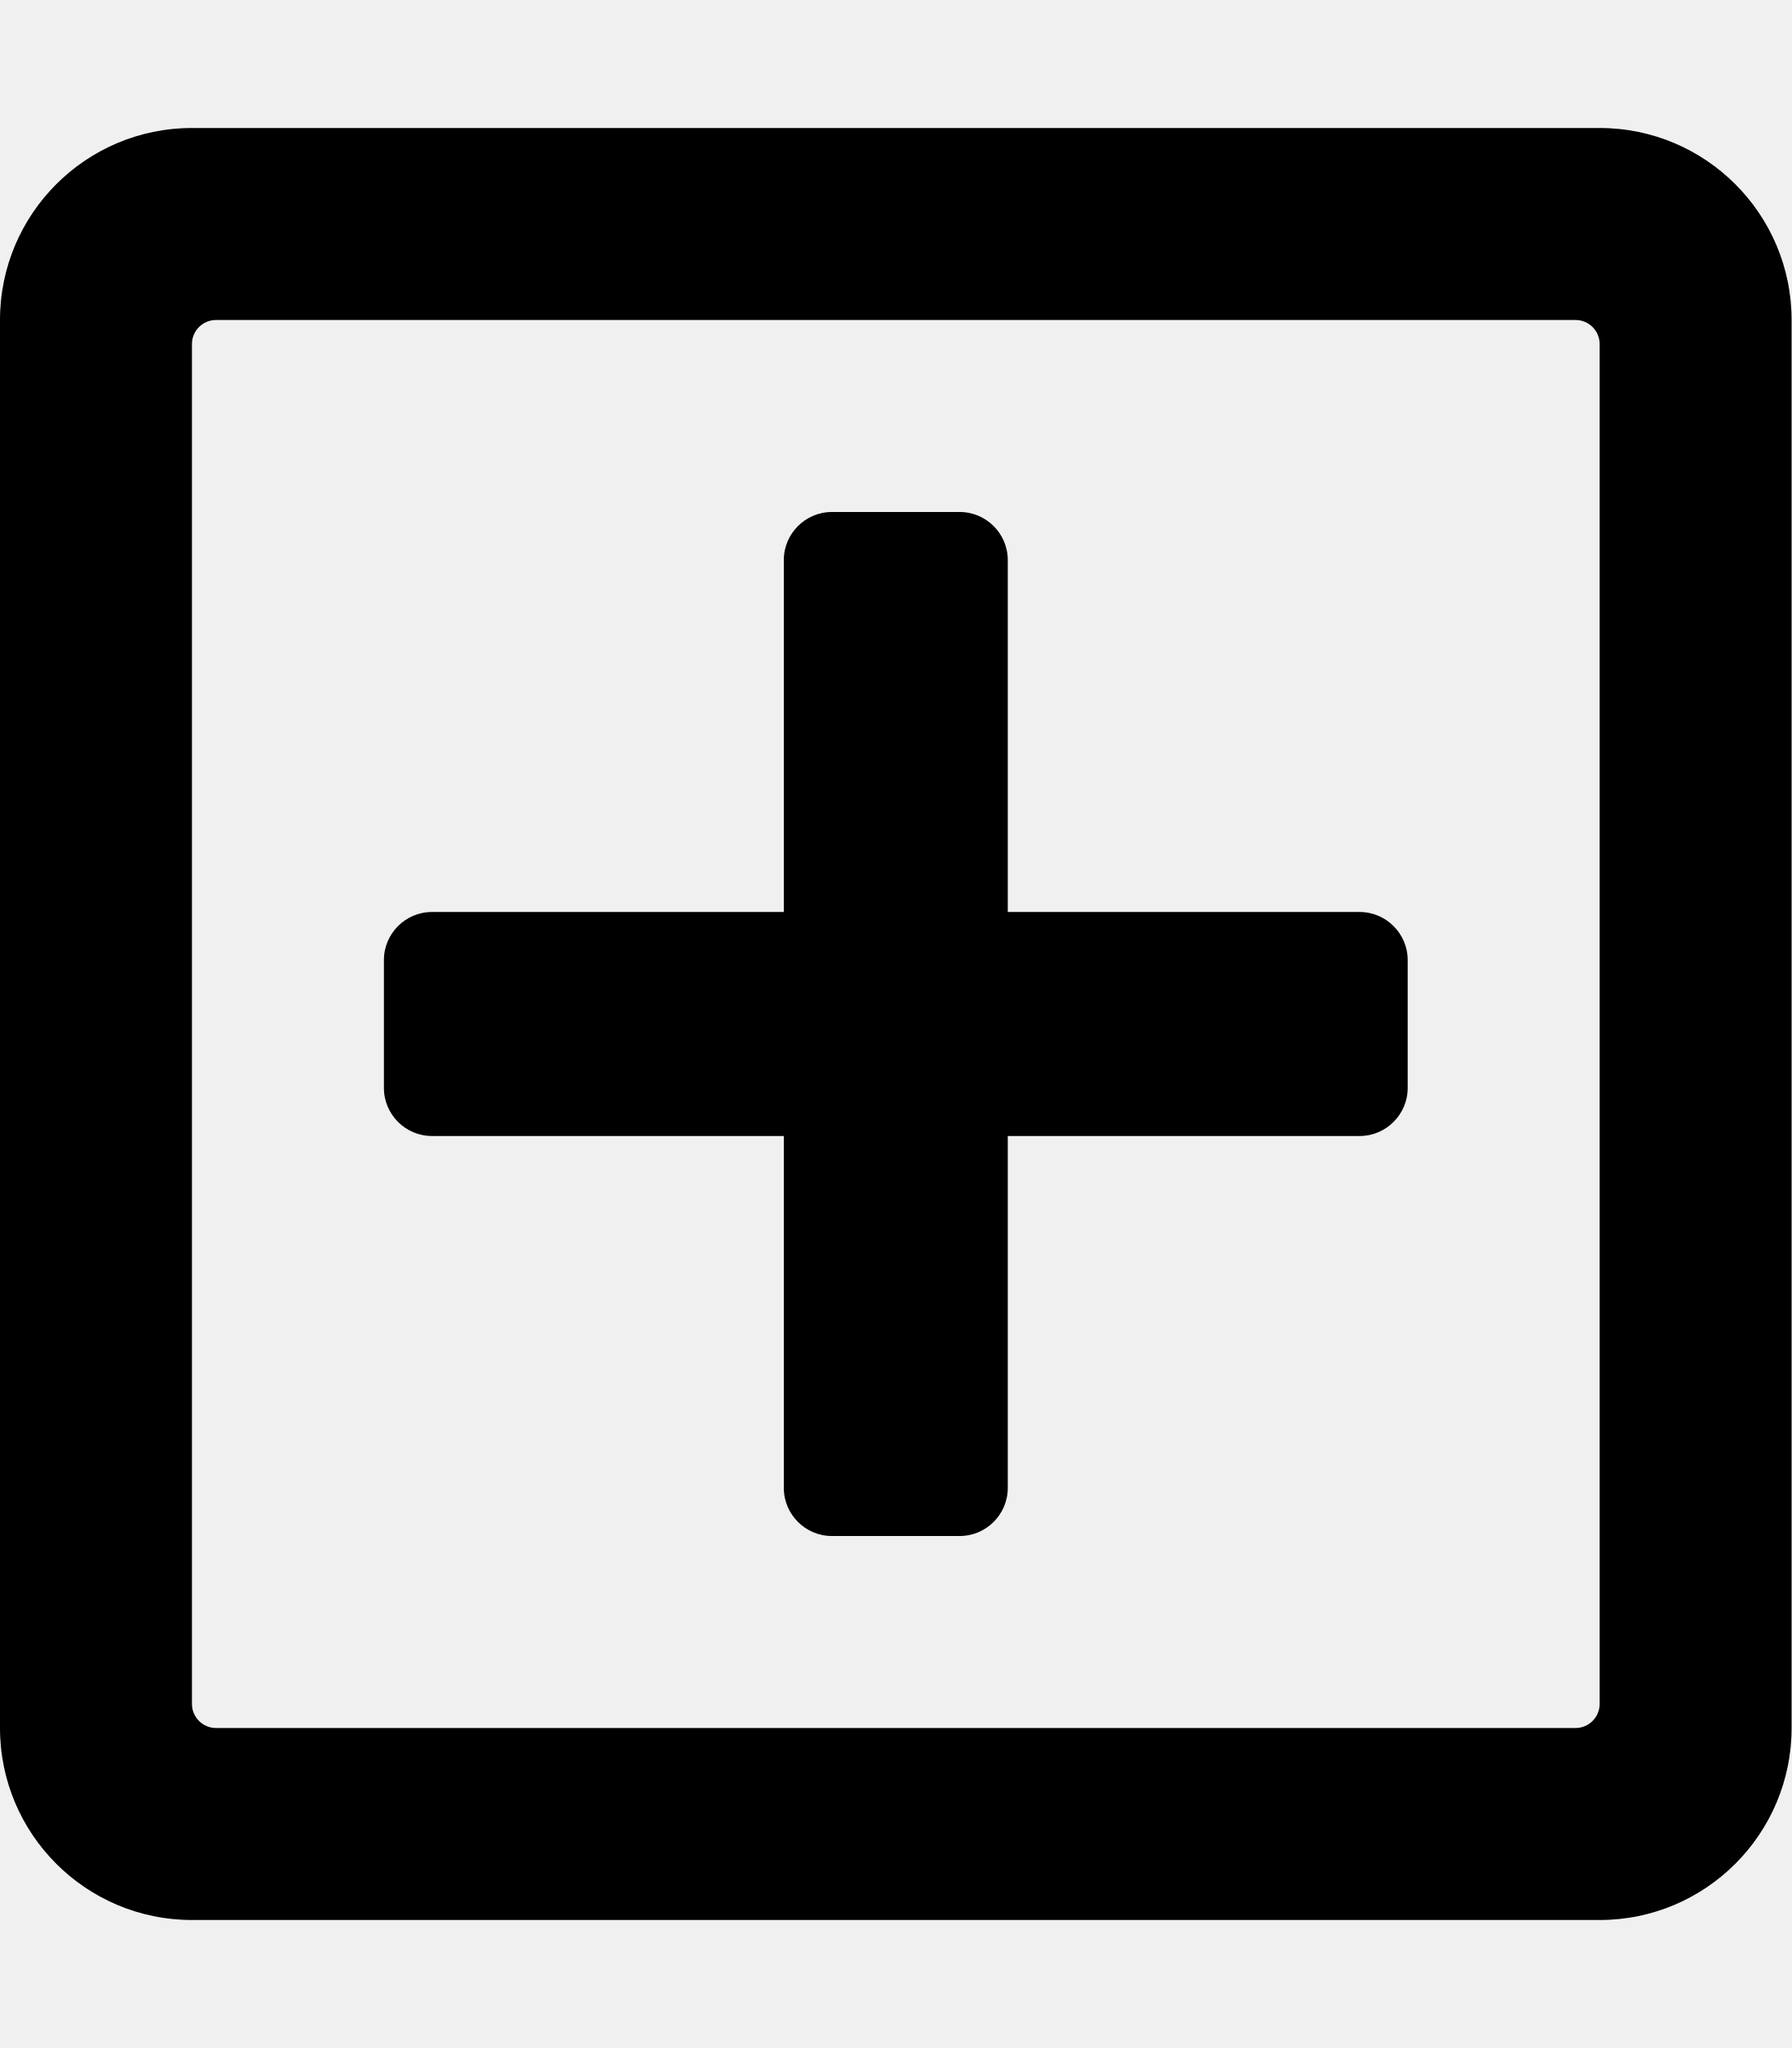
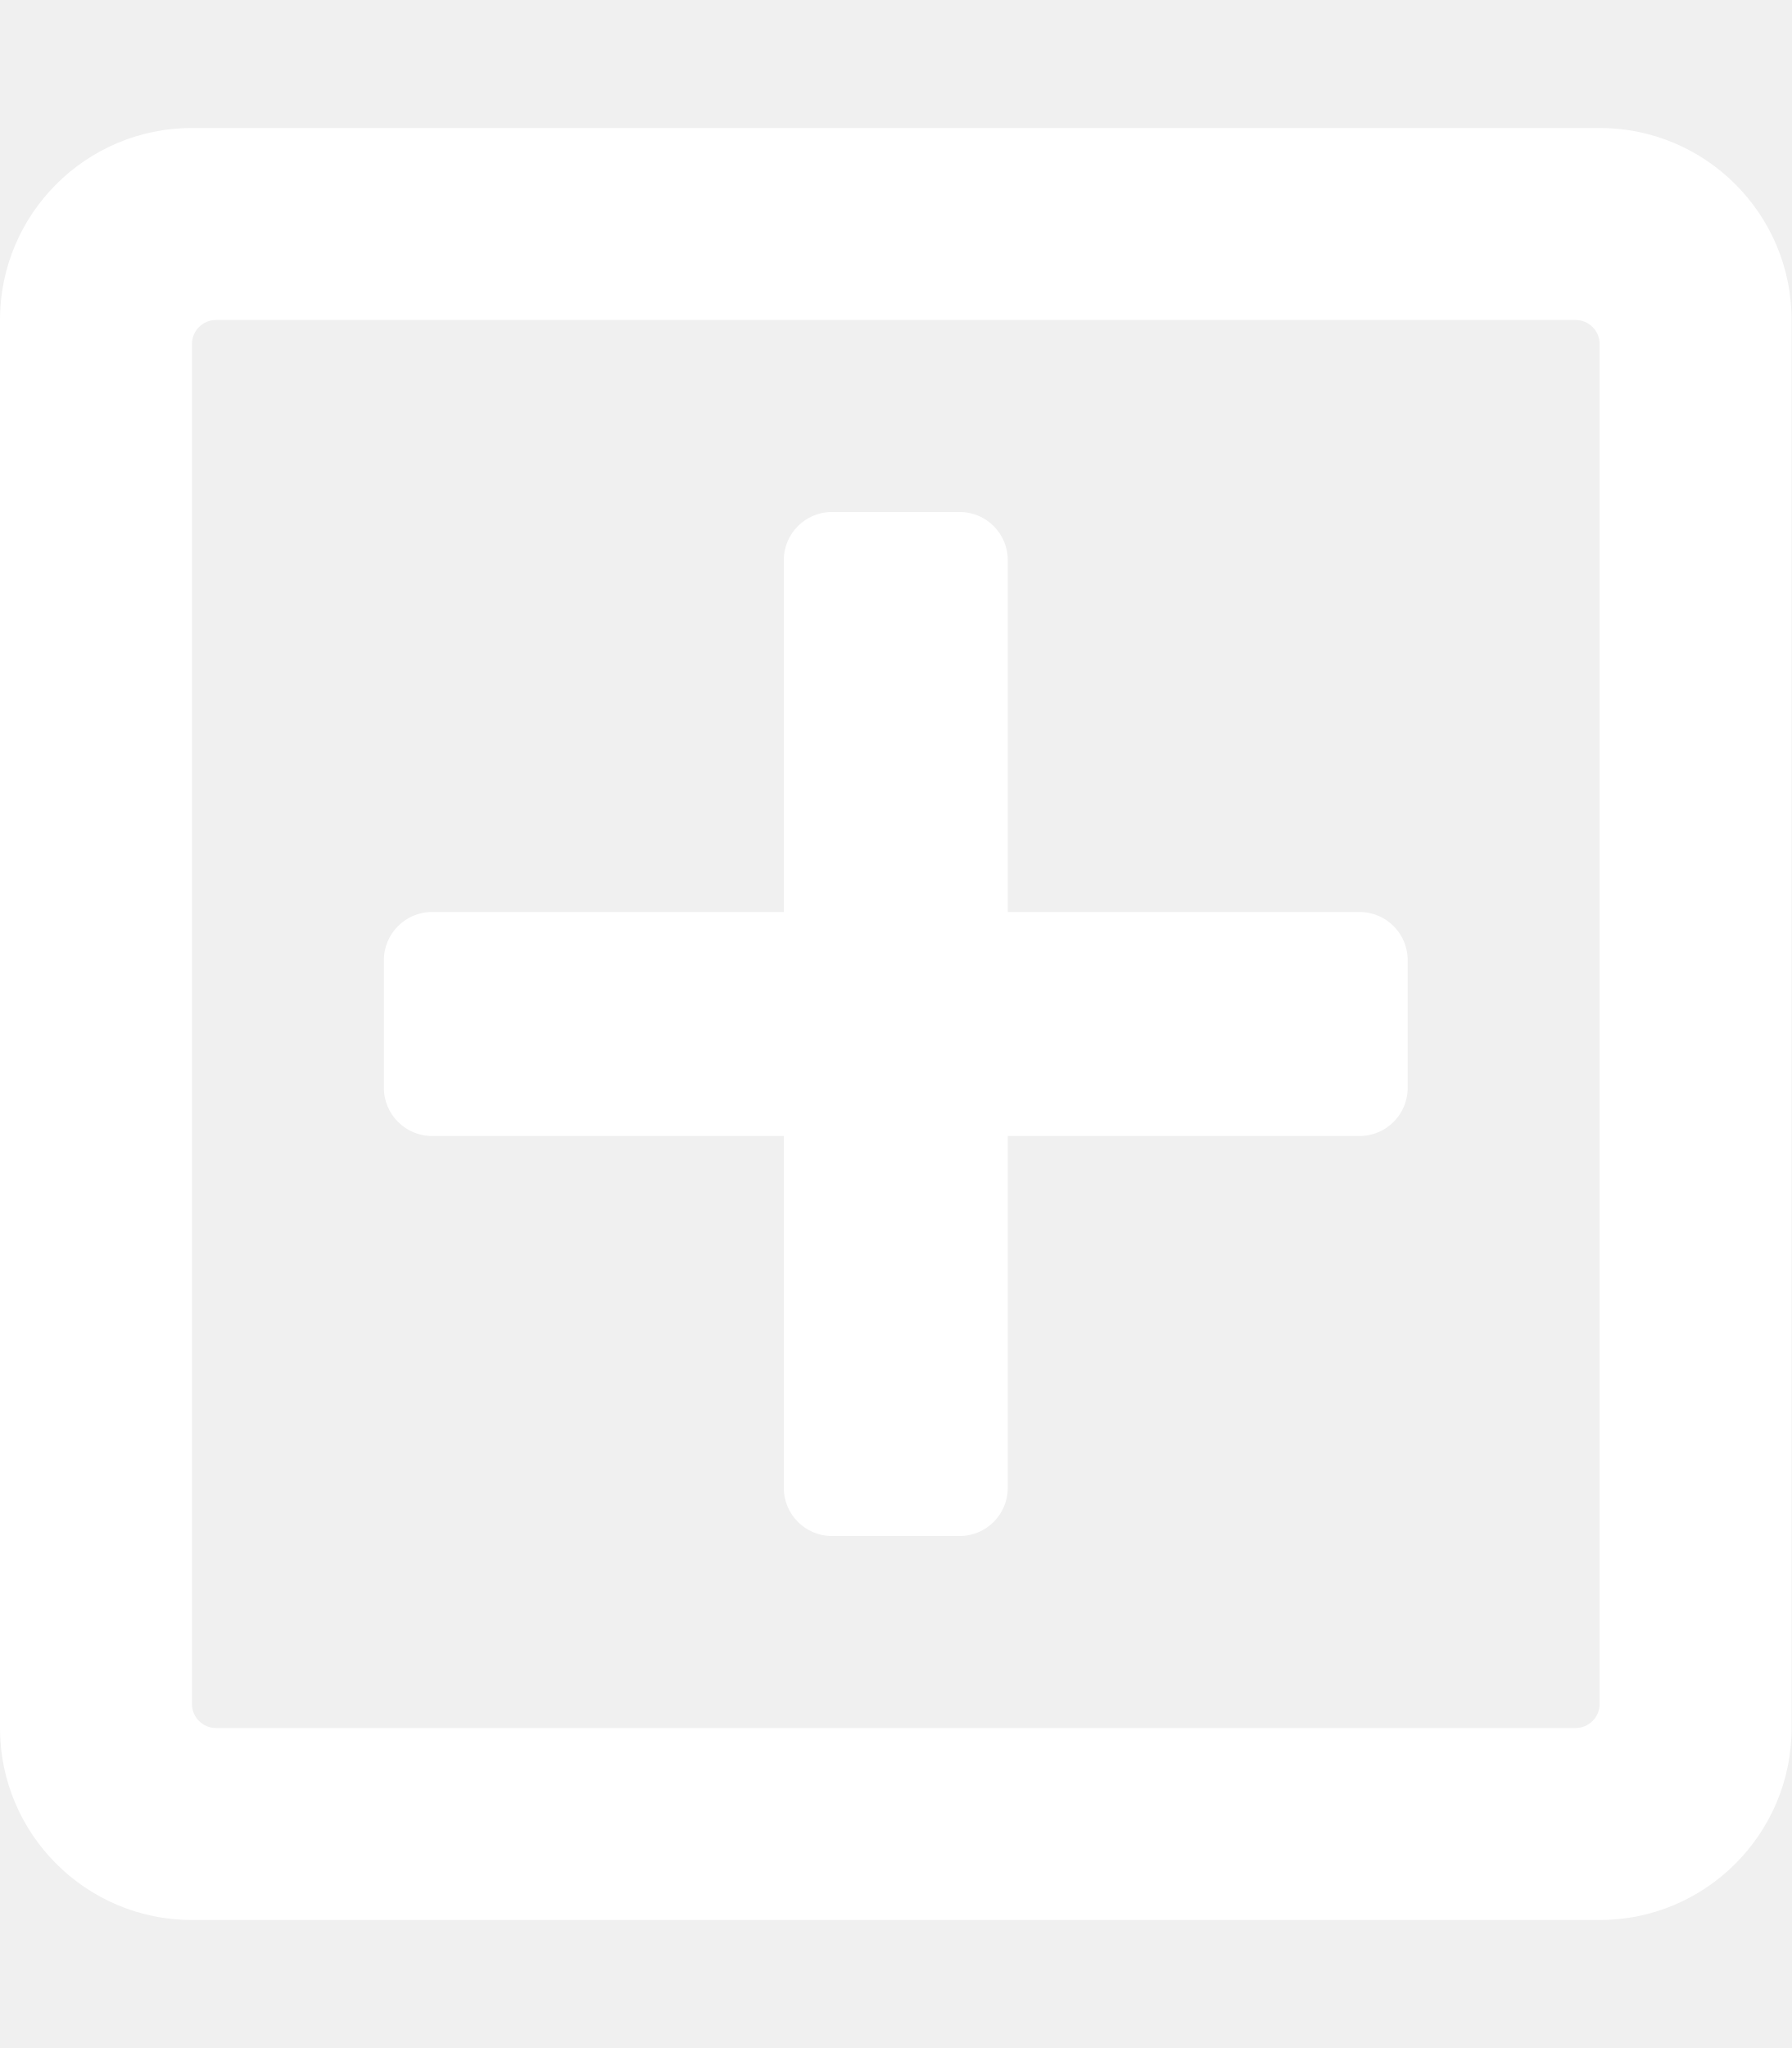
- <svg xmlns="http://www.w3.org/2000/svg" aria-hidden="true" data-prefix="far" data-icon="plus-square" class="svg-inline--fa fa-plus-square fa-w-14" role="img" viewBox="0 0 448 512">
-   <path fill="currentColor" d="M352 240v32c0 6.6-5.4 12-12 12h-88v88c0 6.6-5.4 12-12 12h-32c-6.6 0-12-5.4-12-12v-88h-88c-6.6 0-12-5.4-12-12v-32c0-6.6 5.4-12 12-12h88v-88c0-6.6 5.4-12 12-12h32c6.6 0 12 5.4 12 12v88h88c6.6 0 12 5.4 12 12zm96-160v352c0 26.5-21.5 48-48 48H48c-26.5 0-48-21.5-48-48V80c0-26.5 21.5-48 48-48h352c26.5 0 48 21.5 48 48zm-48 346V86c0-3.3-2.7-6-6-6H54c-3.3 0-6 2.7-6 6v340c0 3.3 2.7 6 6 6h340c3.3 0 6-2.7 6-6z" />
+ <svg xmlns="http://www.w3.org/2000/svg" aria-hidden="true" data-prefix="far" data-icon="plus-square" class="svg-inline--fa fa-plus-square fa-w-14" role="img" viewBox="0 0 448 512" version="1.1" id="svg4">
+   <defs id="defs8" />
+   <path fill="currentColor" d="M352 240v32c0 6.6-5.4 12-12 12h-88v88c0 6.6-5.4 12-12 12h-32c-6.6 0-12-5.4-12-12v-88h-88c-6.6 0-12-5.4-12-12v-32c0-6.6 5.4-12 12-12h88v-88c0-6.6 5.4-12 12-12h32c6.6 0 12 5.4 12 12v88h88c6.6 0 12 5.4 12 12zm96-160v352c0 26.5-21.5 48-48 48H48c-26.5 0-48-21.5-48-48V80c0-26.5 21.5-48 48-48h352c26.5 0 48 21.5 48 48zm-48 346V86c0-3.3-2.7-6-6-6H54c-3.3 0-6 2.7-6 6v340c0 3.3 2.7 6 6 6h340c3.3 0 6-2.7 6-6z" id="path2" style="fill:#ffffff;fill-opacity:1" />
</svg>
